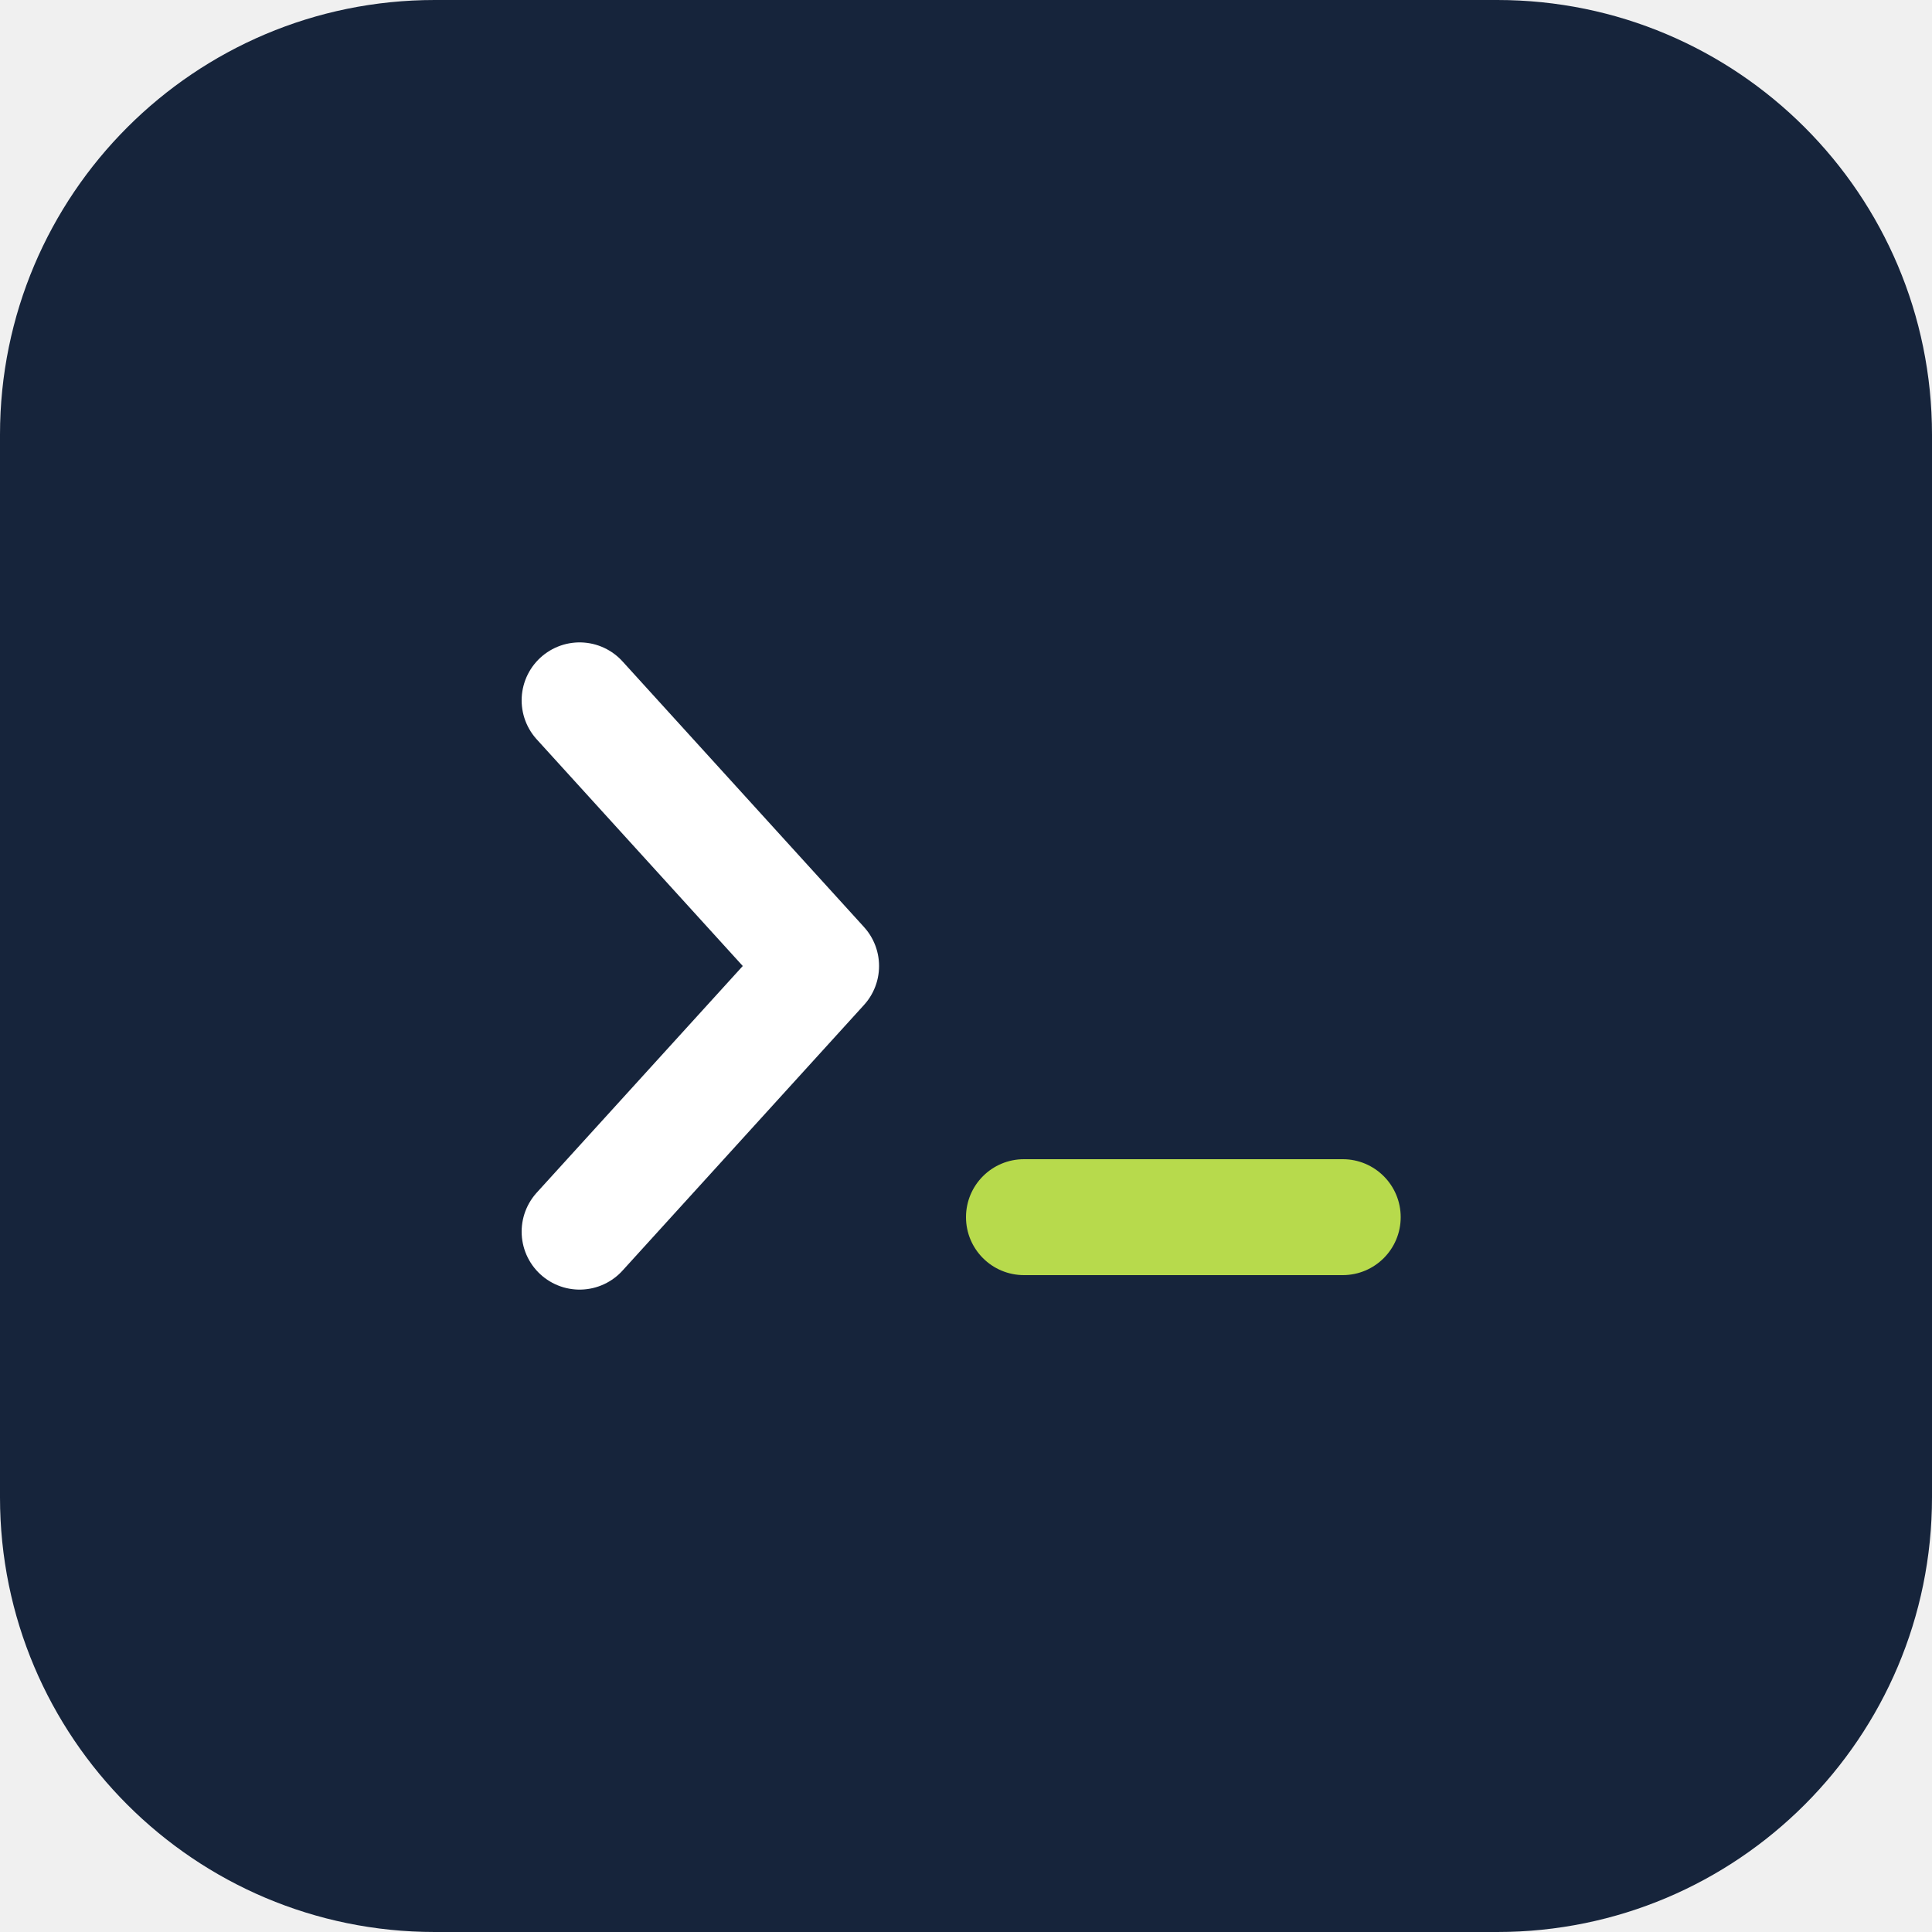
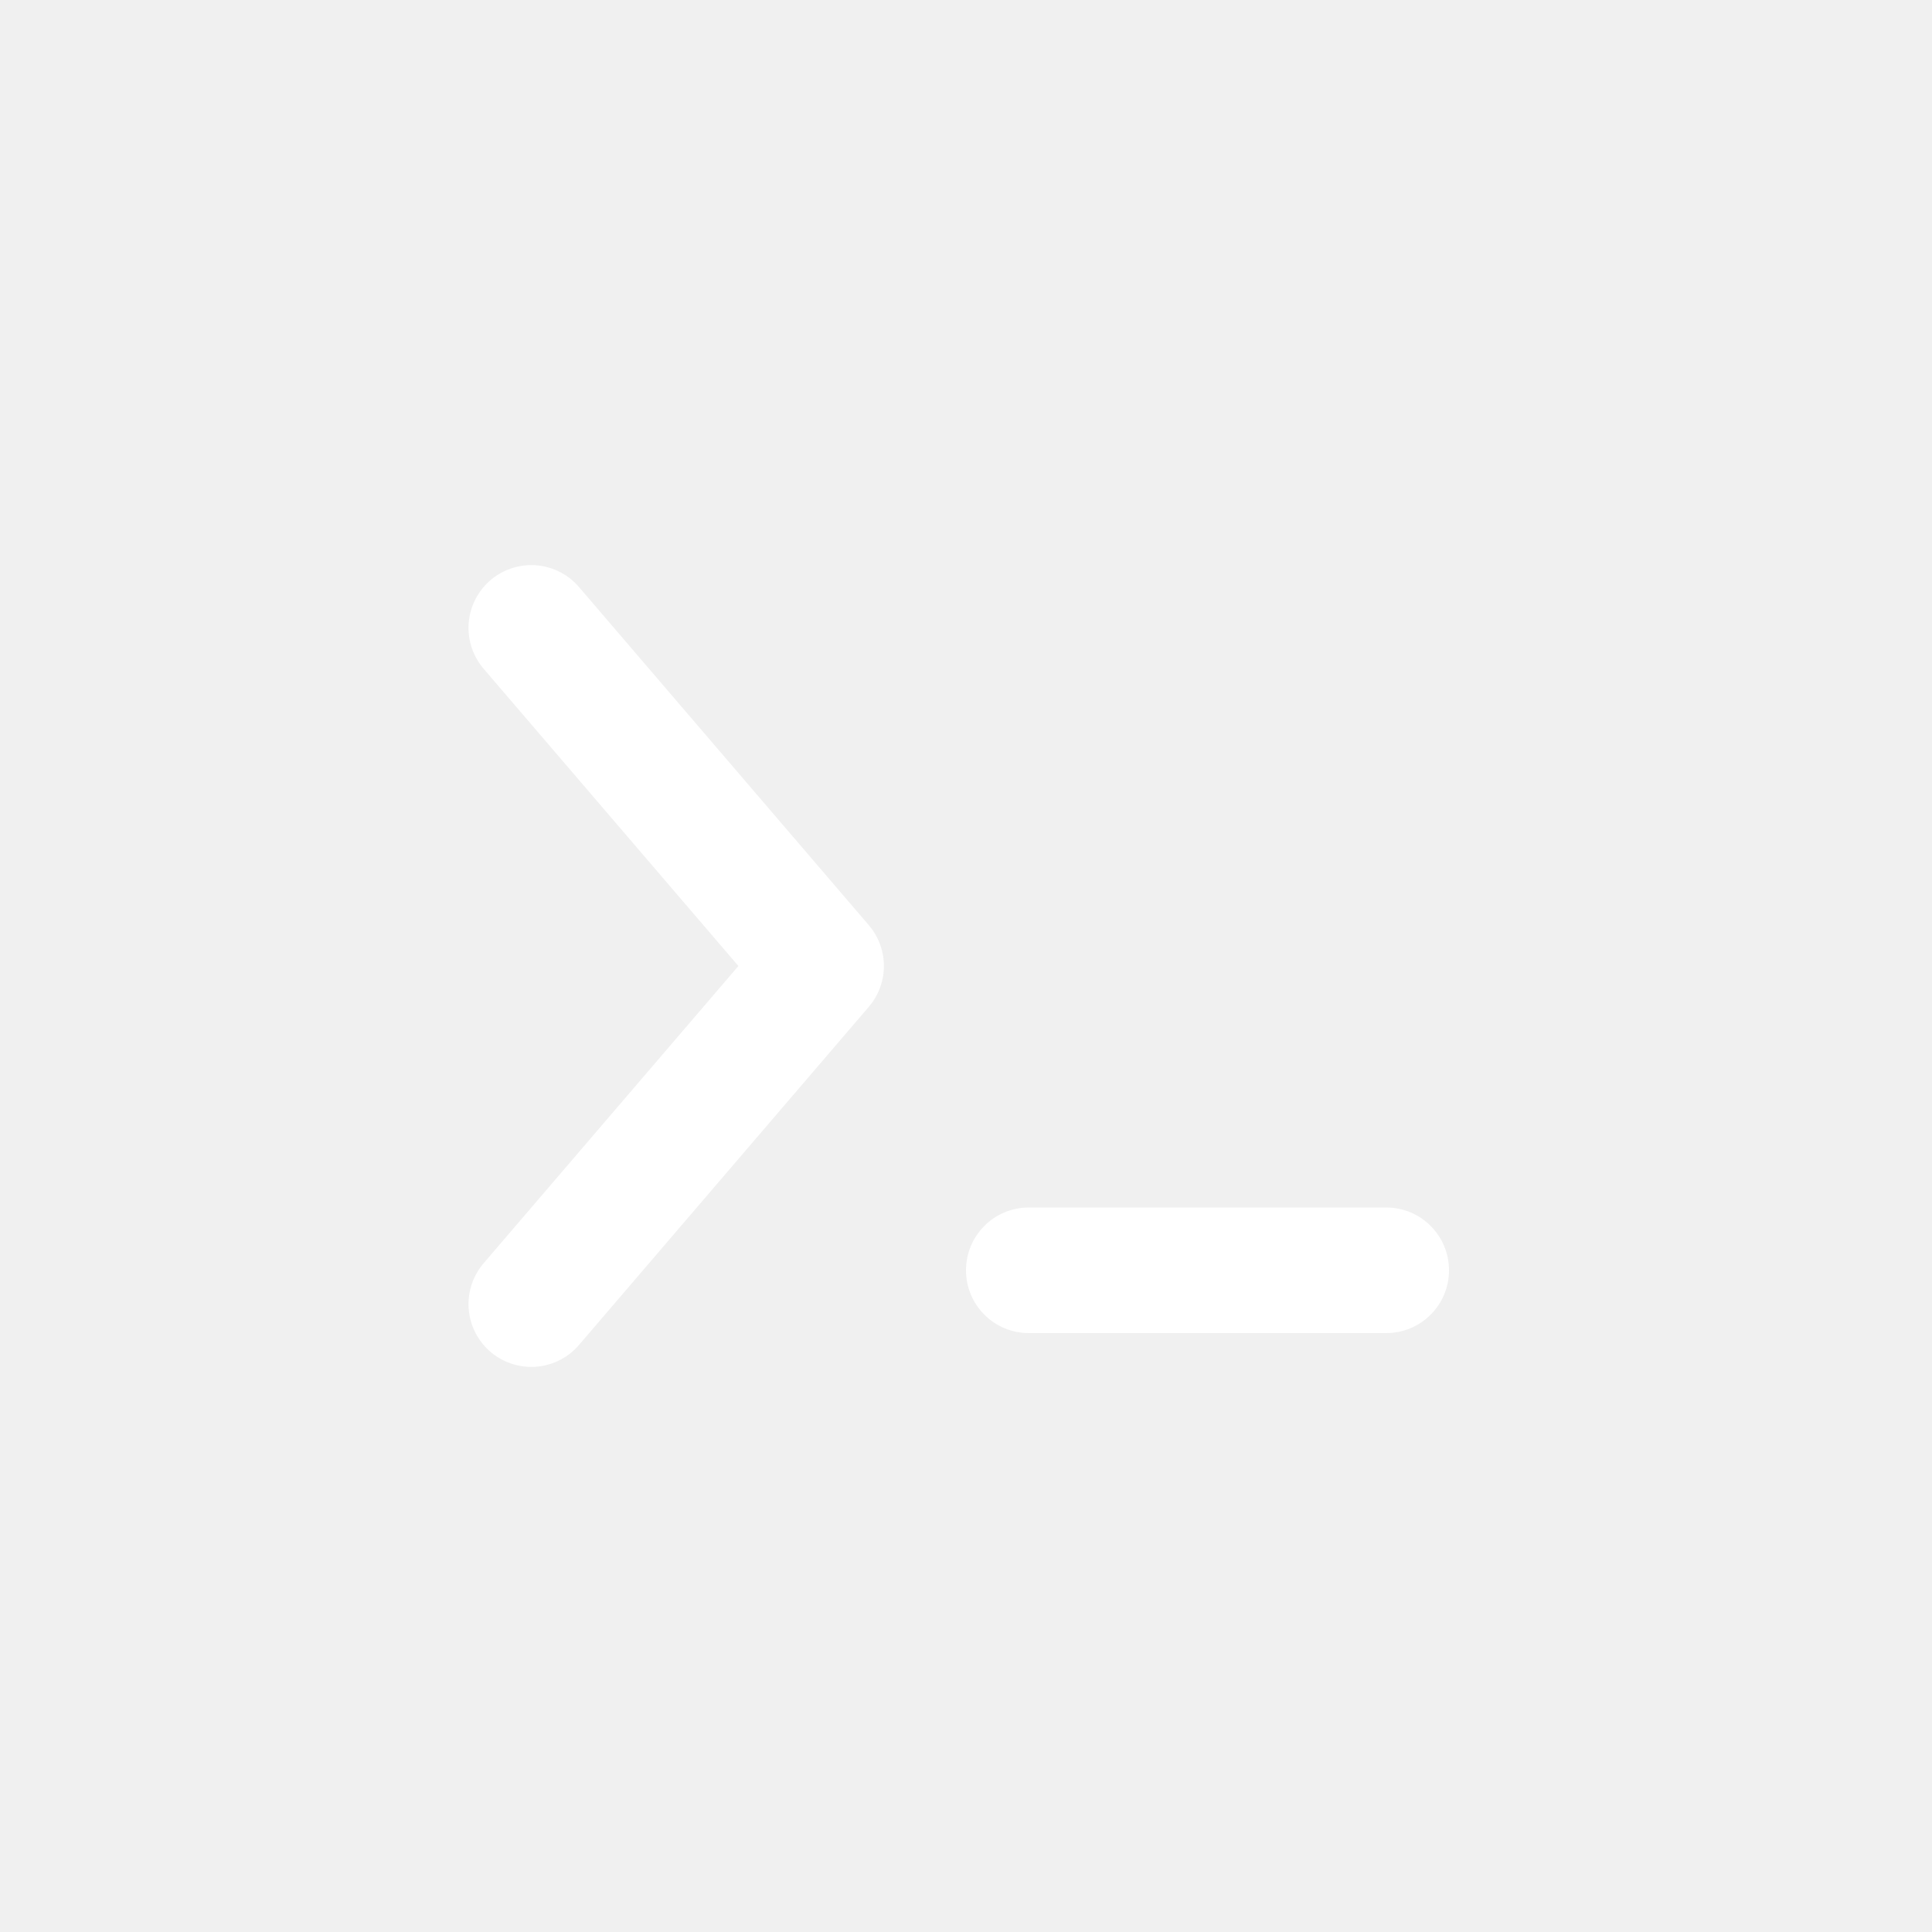
<svg xmlns="http://www.w3.org/2000/svg" viewBox="0 0 40 40" width="40" height="40">
-   <rect width="40" height="40" rx="9" fill="#16243b" />
-   <path d="M12 14.5l5 5.5-5 5.5" fill="none" stroke="#ffffff" stroke-width="2.4" stroke-linecap="round" stroke-linejoin="round" />
-   <rect x="20" y="24" width="9" height="2.4" rx="1.2" fill="#b7da4c" />
+   <path d="M11 13l6 7-6 7" fill="none" stroke="#ffffff" stroke-width="2.6" stroke-linecap="round" stroke-linejoin="round" />
+   <rect x="20" y="25" width="10" height="2.6" rx="1.3" fill="#ffffff" />
</svg>
